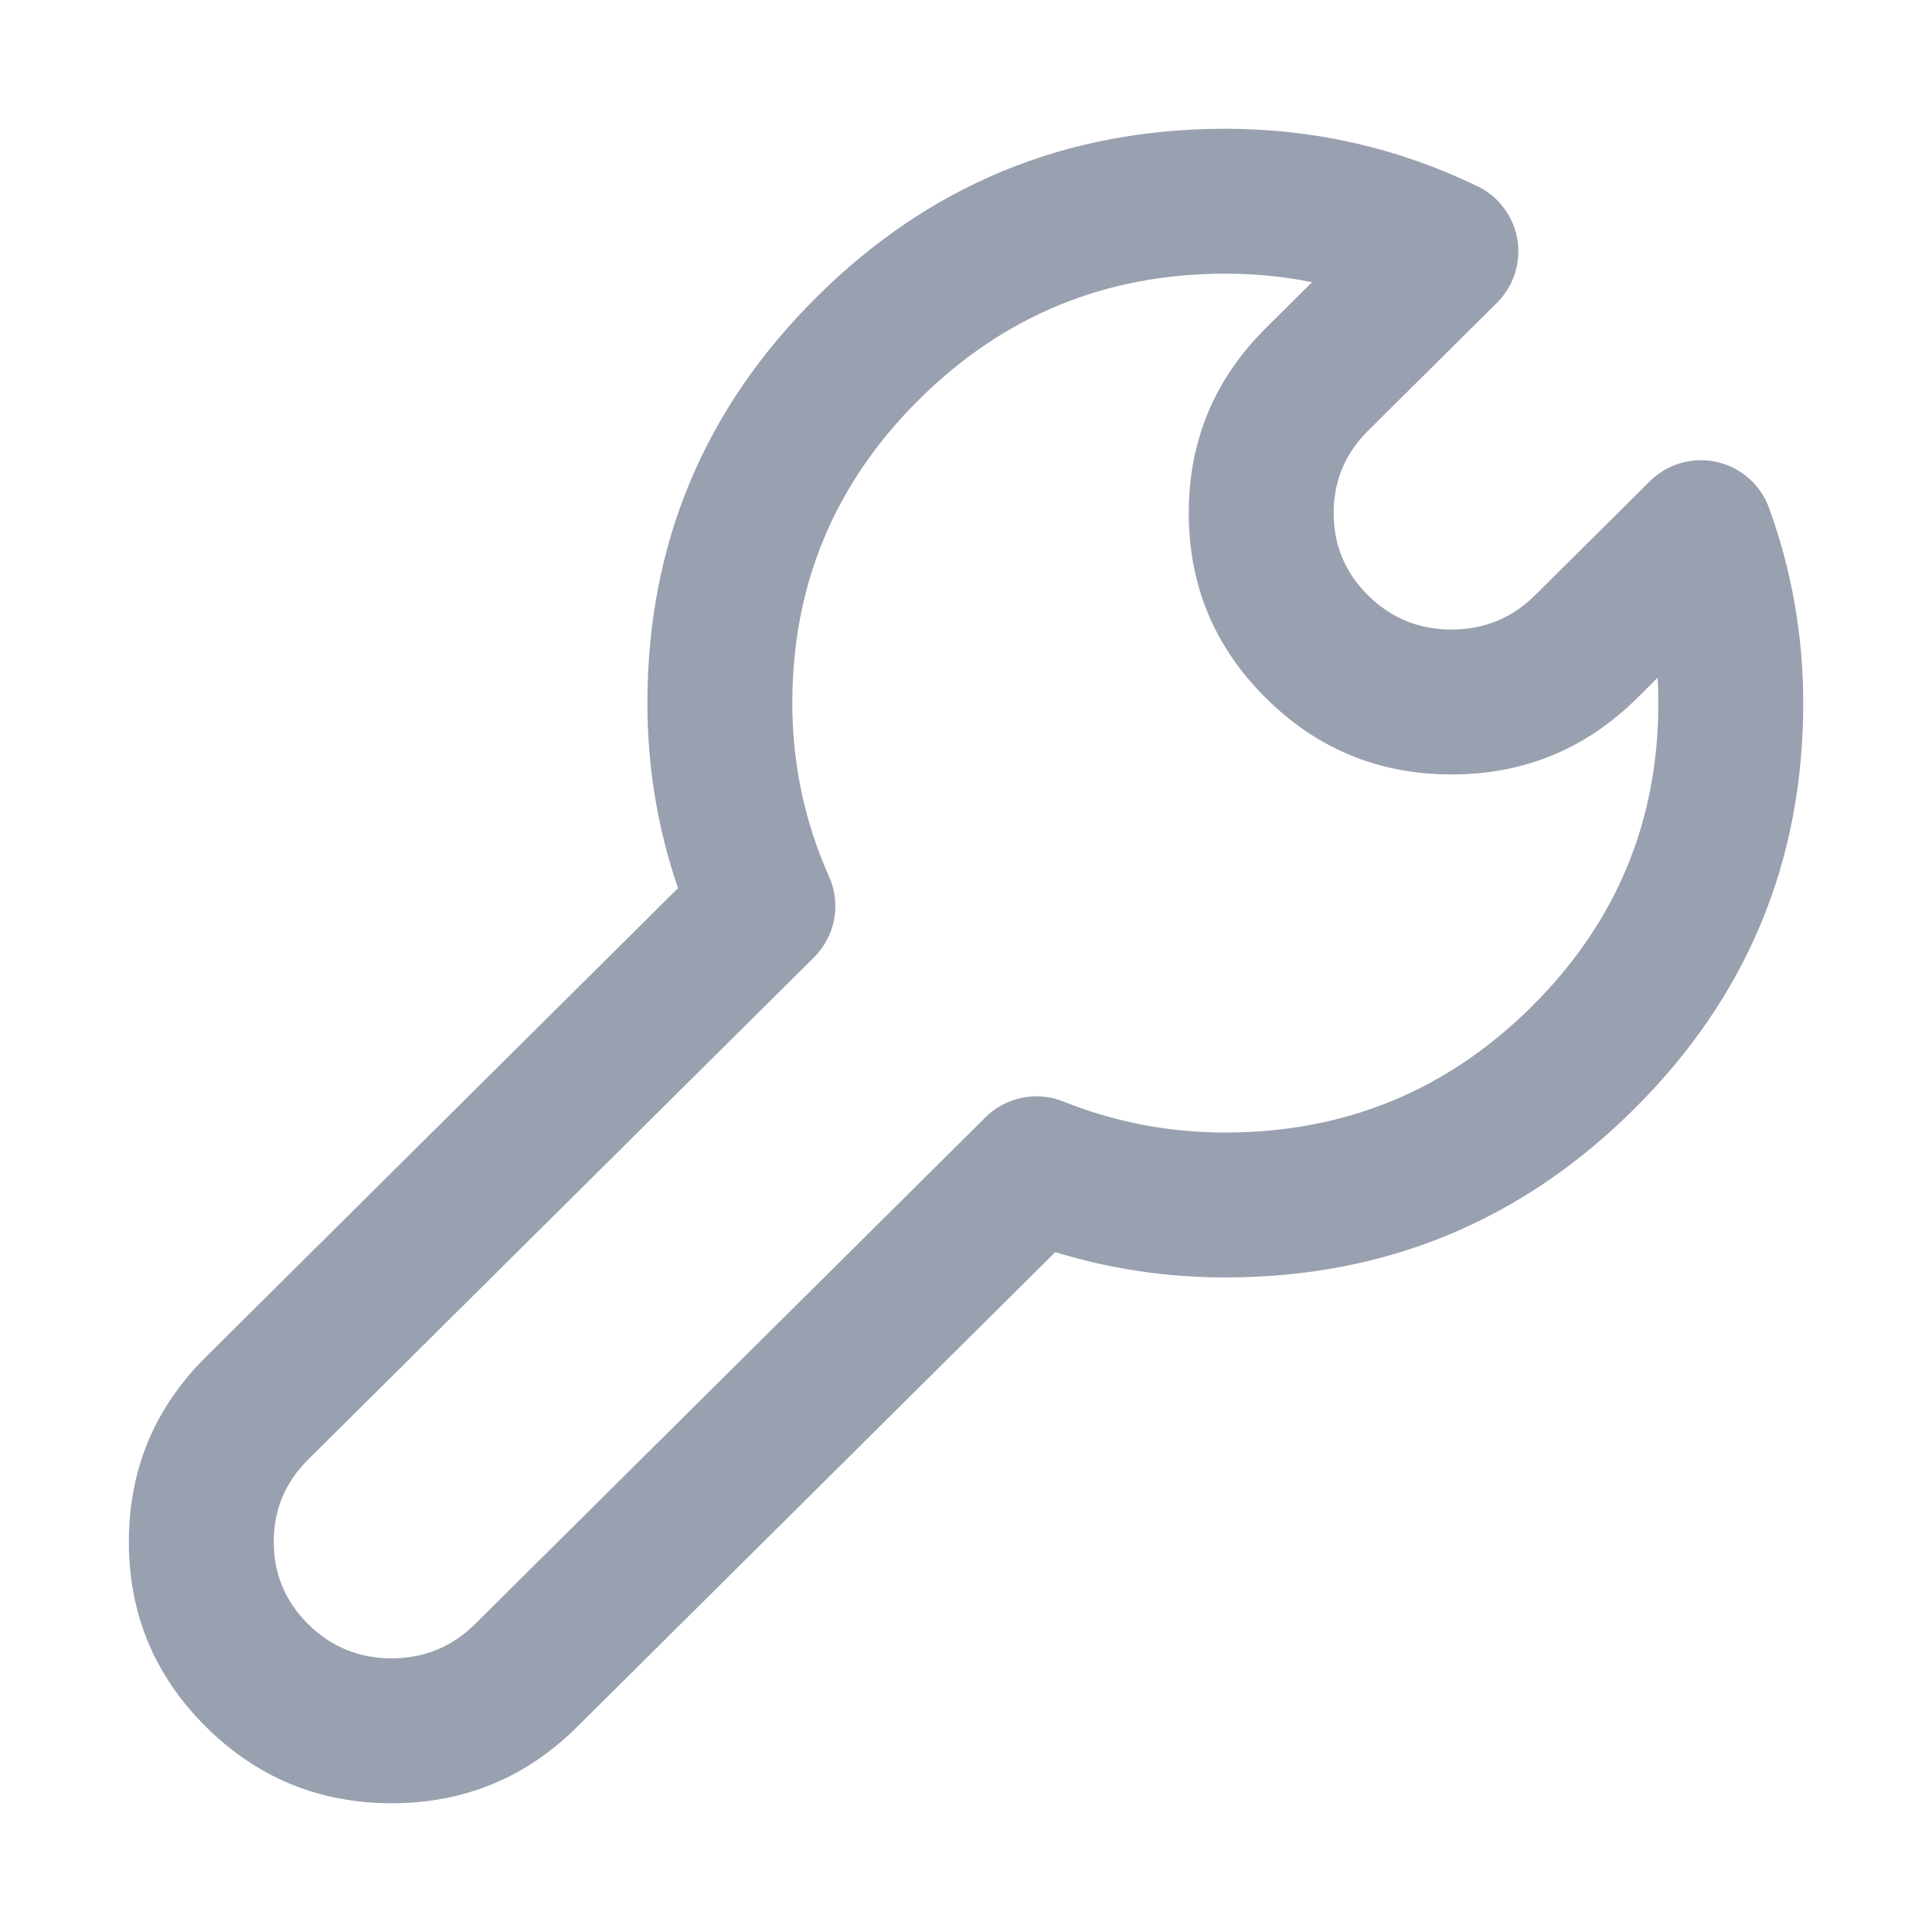
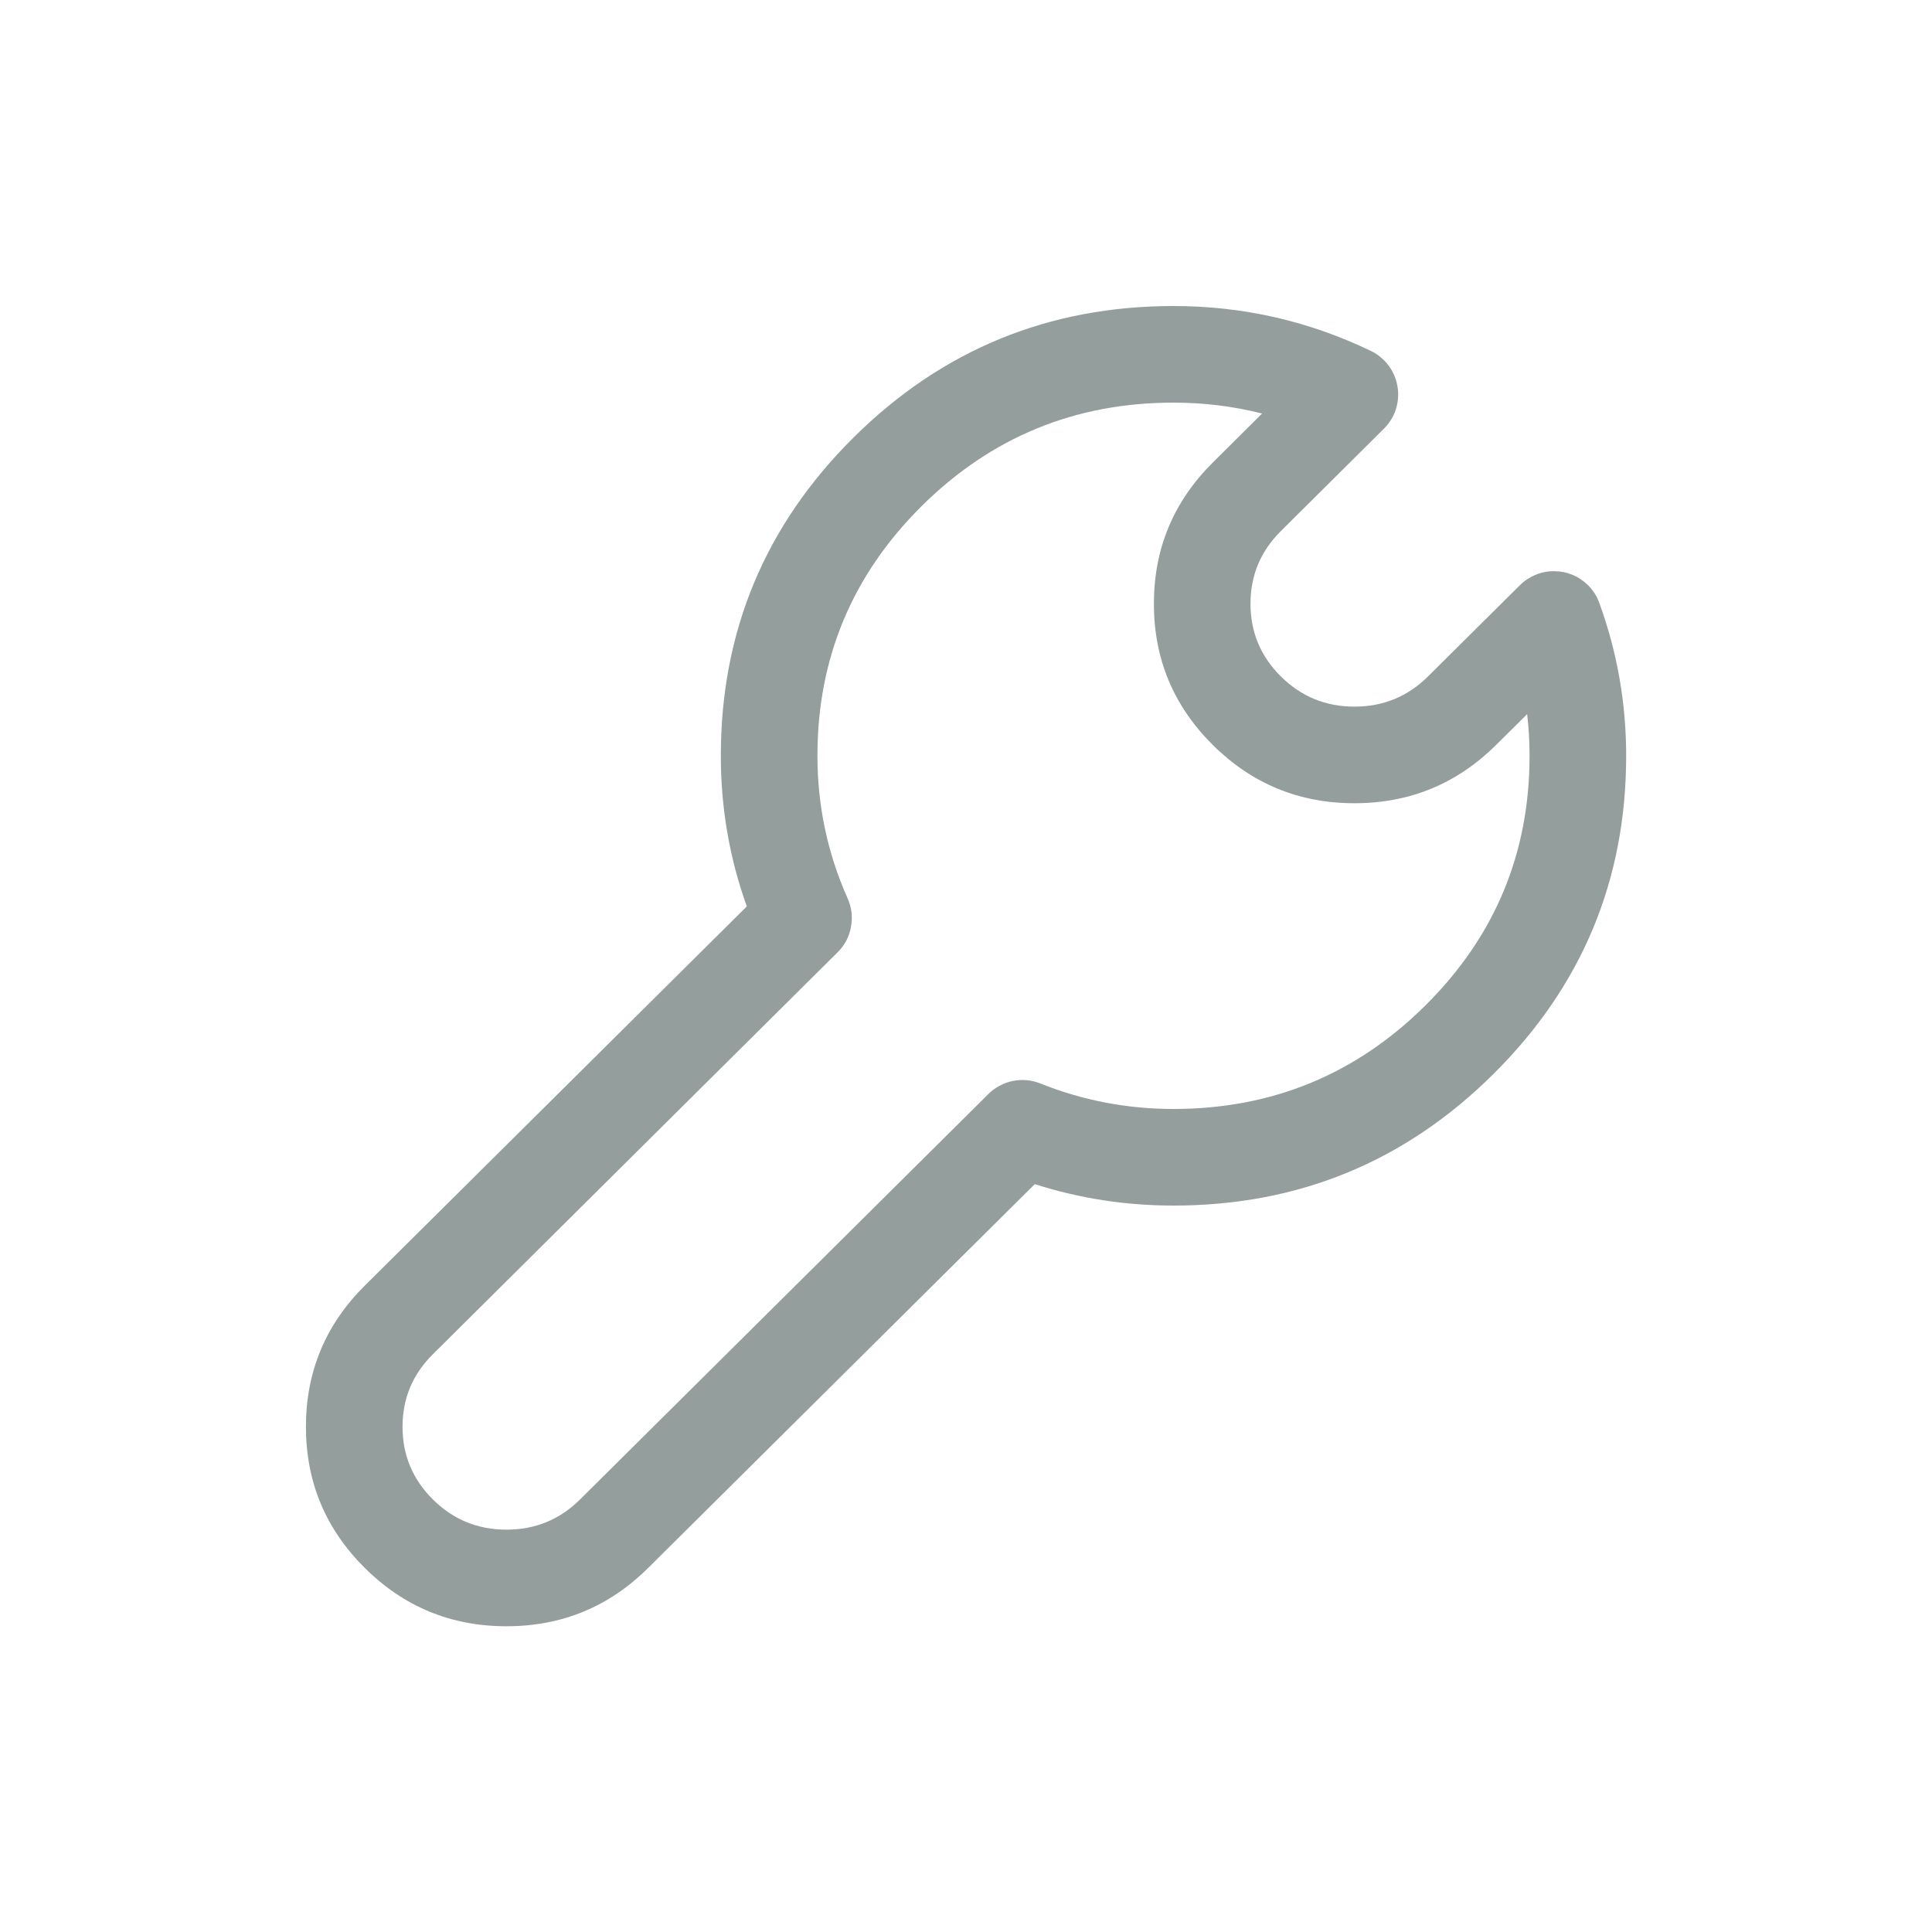
<svg xmlns="http://www.w3.org/2000/svg" fill="none" version="1.1" width="20" height="20" viewBox="0 0 20 20">
  <defs>
-     <clipPath id="master_svg0_3258_23340">
+     <clipPath id="master_svg0_sa4143_51230">
      <rect x="0" y="0" width="20" height="20" rx="0" />
    </clipPath>
  </defs>
-   <g clip-path="url(#master_svg0_3258_23340)">
+   <g clip-path="url(#master_svg0_sa4143_51230)">
    <g>
-       <path d="M8.456,3.073Q6.702,4.814,6.702,7.279Q6.702,8.273,7.019,9.194L2.132,14.046Q1.334,14.839,1.334,15.961Q1.334,17.083,2.132,17.876Q2.929,18.667,4.054,18.667Q5.179,18.667,5.975,17.876L10.924,12.962Q11.776,13.224,12.685,13.224Q15.161,13.224,16.913,11.484Q18.667,9.743,18.667,7.279Q18.667,6.233,18.313,5.258Q18.256,5.103,18.14,4.986Q18.035,4.88,17.897,4.822Q17.76,4.765,17.61,4.764Q17.461,4.764,17.323,4.82Q17.185,4.877,17.079,4.982L15.891,6.162Q15.533,6.517,15.026,6.517Q14.519,6.517,14.161,6.162Q13.806,5.809,13.806,5.311Q13.806,4.813,14.161,4.46L15.496,3.135Q15.587,3.044,15.643,2.928Q15.708,2.794,15.716,2.645Q15.725,2.496,15.676,2.355Q15.626,2.214,15.527,2.103Q15.428,1.992,15.293,1.927Q14.062,1.333,12.685,1.333Q10.208,1.333,8.456,3.073ZM8.582,9.074Q8.202,8.221,8.202,7.279Q8.202,5.439,9.513,4.137Q10.826,2.833,12.685,2.833Q13.144,2.833,13.582,2.921L13.104,3.396Q12.306,4.189,12.306,5.311Q12.306,6.434,13.104,7.226Q13.901,8.017,15.026,8.017Q16.151,8.017,16.948,7.226L17.16,7.016Q17.167,7.146,17.167,7.279Q17.167,9.118,15.856,10.42Q14.543,11.724,12.685,11.724Q11.81,11.724,11.008,11.403Q10.906,11.362,10.797,11.352Q10.687,11.342,10.58,11.364Q10.472,11.386,10.375,11.438Q10.279,11.489,10.201,11.567L4.918,16.812Q4.56,17.167,4.054,17.167Q3.547,17.167,3.189,16.812Q2.834,16.459,2.834,15.961Q2.834,15.463,3.189,15.11L8.426,9.911Q8.507,9.831,8.56,9.73Q8.614,9.629,8.635,9.517Q8.656,9.405,8.642,9.291Q8.629,9.178,8.582,9.074Z" fill-rule="evenodd" fill="#99A0AF" fill-opacity="1" />
+       <path d="M8.835,4.53Q7.462,5.894,7.462,7.824Q7.462,8.634,7.731,9.383L3.776,13.309Q3.167,13.914,3.167,14.77Q3.167,15.626,3.776,16.231Q4.384,16.835,5.243,16.835Q6.102,16.835,6.71,16.231L10.712,12.258Q11.406,12.48,12.148,12.48Q14.088,12.48,15.46,11.118Q16.834,9.754,16.834,7.824Q16.834,7.005,16.556,6.242Q16.519,6.138,16.441,6.06Q16.406,6.025,16.366,5.998Q16.325,5.97,16.279,5.951Q16.234,5.932,16.186,5.922Q16.137,5.913,16.088,5.913Q16.039,5.912,15.99,5.922Q15.942,5.931,15.897,5.95Q15.851,5.969,15.81,5.996Q15.769,6.023,15.734,6.058L14.783,7.002Q14.468,7.315,14.021,7.315Q13.574,7.315,13.259,7.002Q12.945,6.69,12.945,6.25Q12.945,5.81,13.259,5.498L14.326,4.438Q14.387,4.378,14.425,4.3Q14.446,4.256,14.458,4.208Q14.471,4.161,14.473,4.112Q14.476,4.062,14.469,4.014Q14.462,3.965,14.446,3.918Q14.43,3.872,14.405,3.829Q14.38,3.787,14.347,3.75Q14.314,3.714,14.275,3.684Q14.236,3.654,14.191,3.633Q13.227,3.168,12.148,3.168Q10.208,3.168,8.835,4.53ZM8.775,9.301Q8.462,8.599,8.462,7.824Q8.462,6.311,9.54,5.24Q10.62,4.168,12.148,4.168Q12.621,4.168,13.065,4.281L12.554,4.789Q11.945,5.394,11.945,6.25Q11.945,7.106,12.554,7.711Q13.162,8.315,14.021,8.315Q14.88,8.315,15.488,7.711L15.809,7.393Q15.834,7.606,15.834,7.824Q15.834,9.338,14.756,10.408Q13.676,11.48,12.148,11.48Q11.429,11.48,10.769,11.216Q10.701,11.189,10.628,11.182Q10.556,11.176,10.484,11.19Q10.412,11.205,10.348,11.24Q10.283,11.274,10.231,11.326L6.005,15.522Q5.69,15.835,5.243,15.835Q4.796,15.835,4.481,15.522Q4.167,15.21,4.167,14.77Q4.167,14.33,4.481,14.019L8.67,9.859Q8.724,9.806,8.76,9.739Q8.796,9.671,8.809,9.596Q8.823,9.522,8.815,9.446Q8.806,9.371,8.775,9.301Z" fill-rule="evenodd" fill="#949E9C" fill-opacity="1" />
    </g>
  </g>
</svg>
